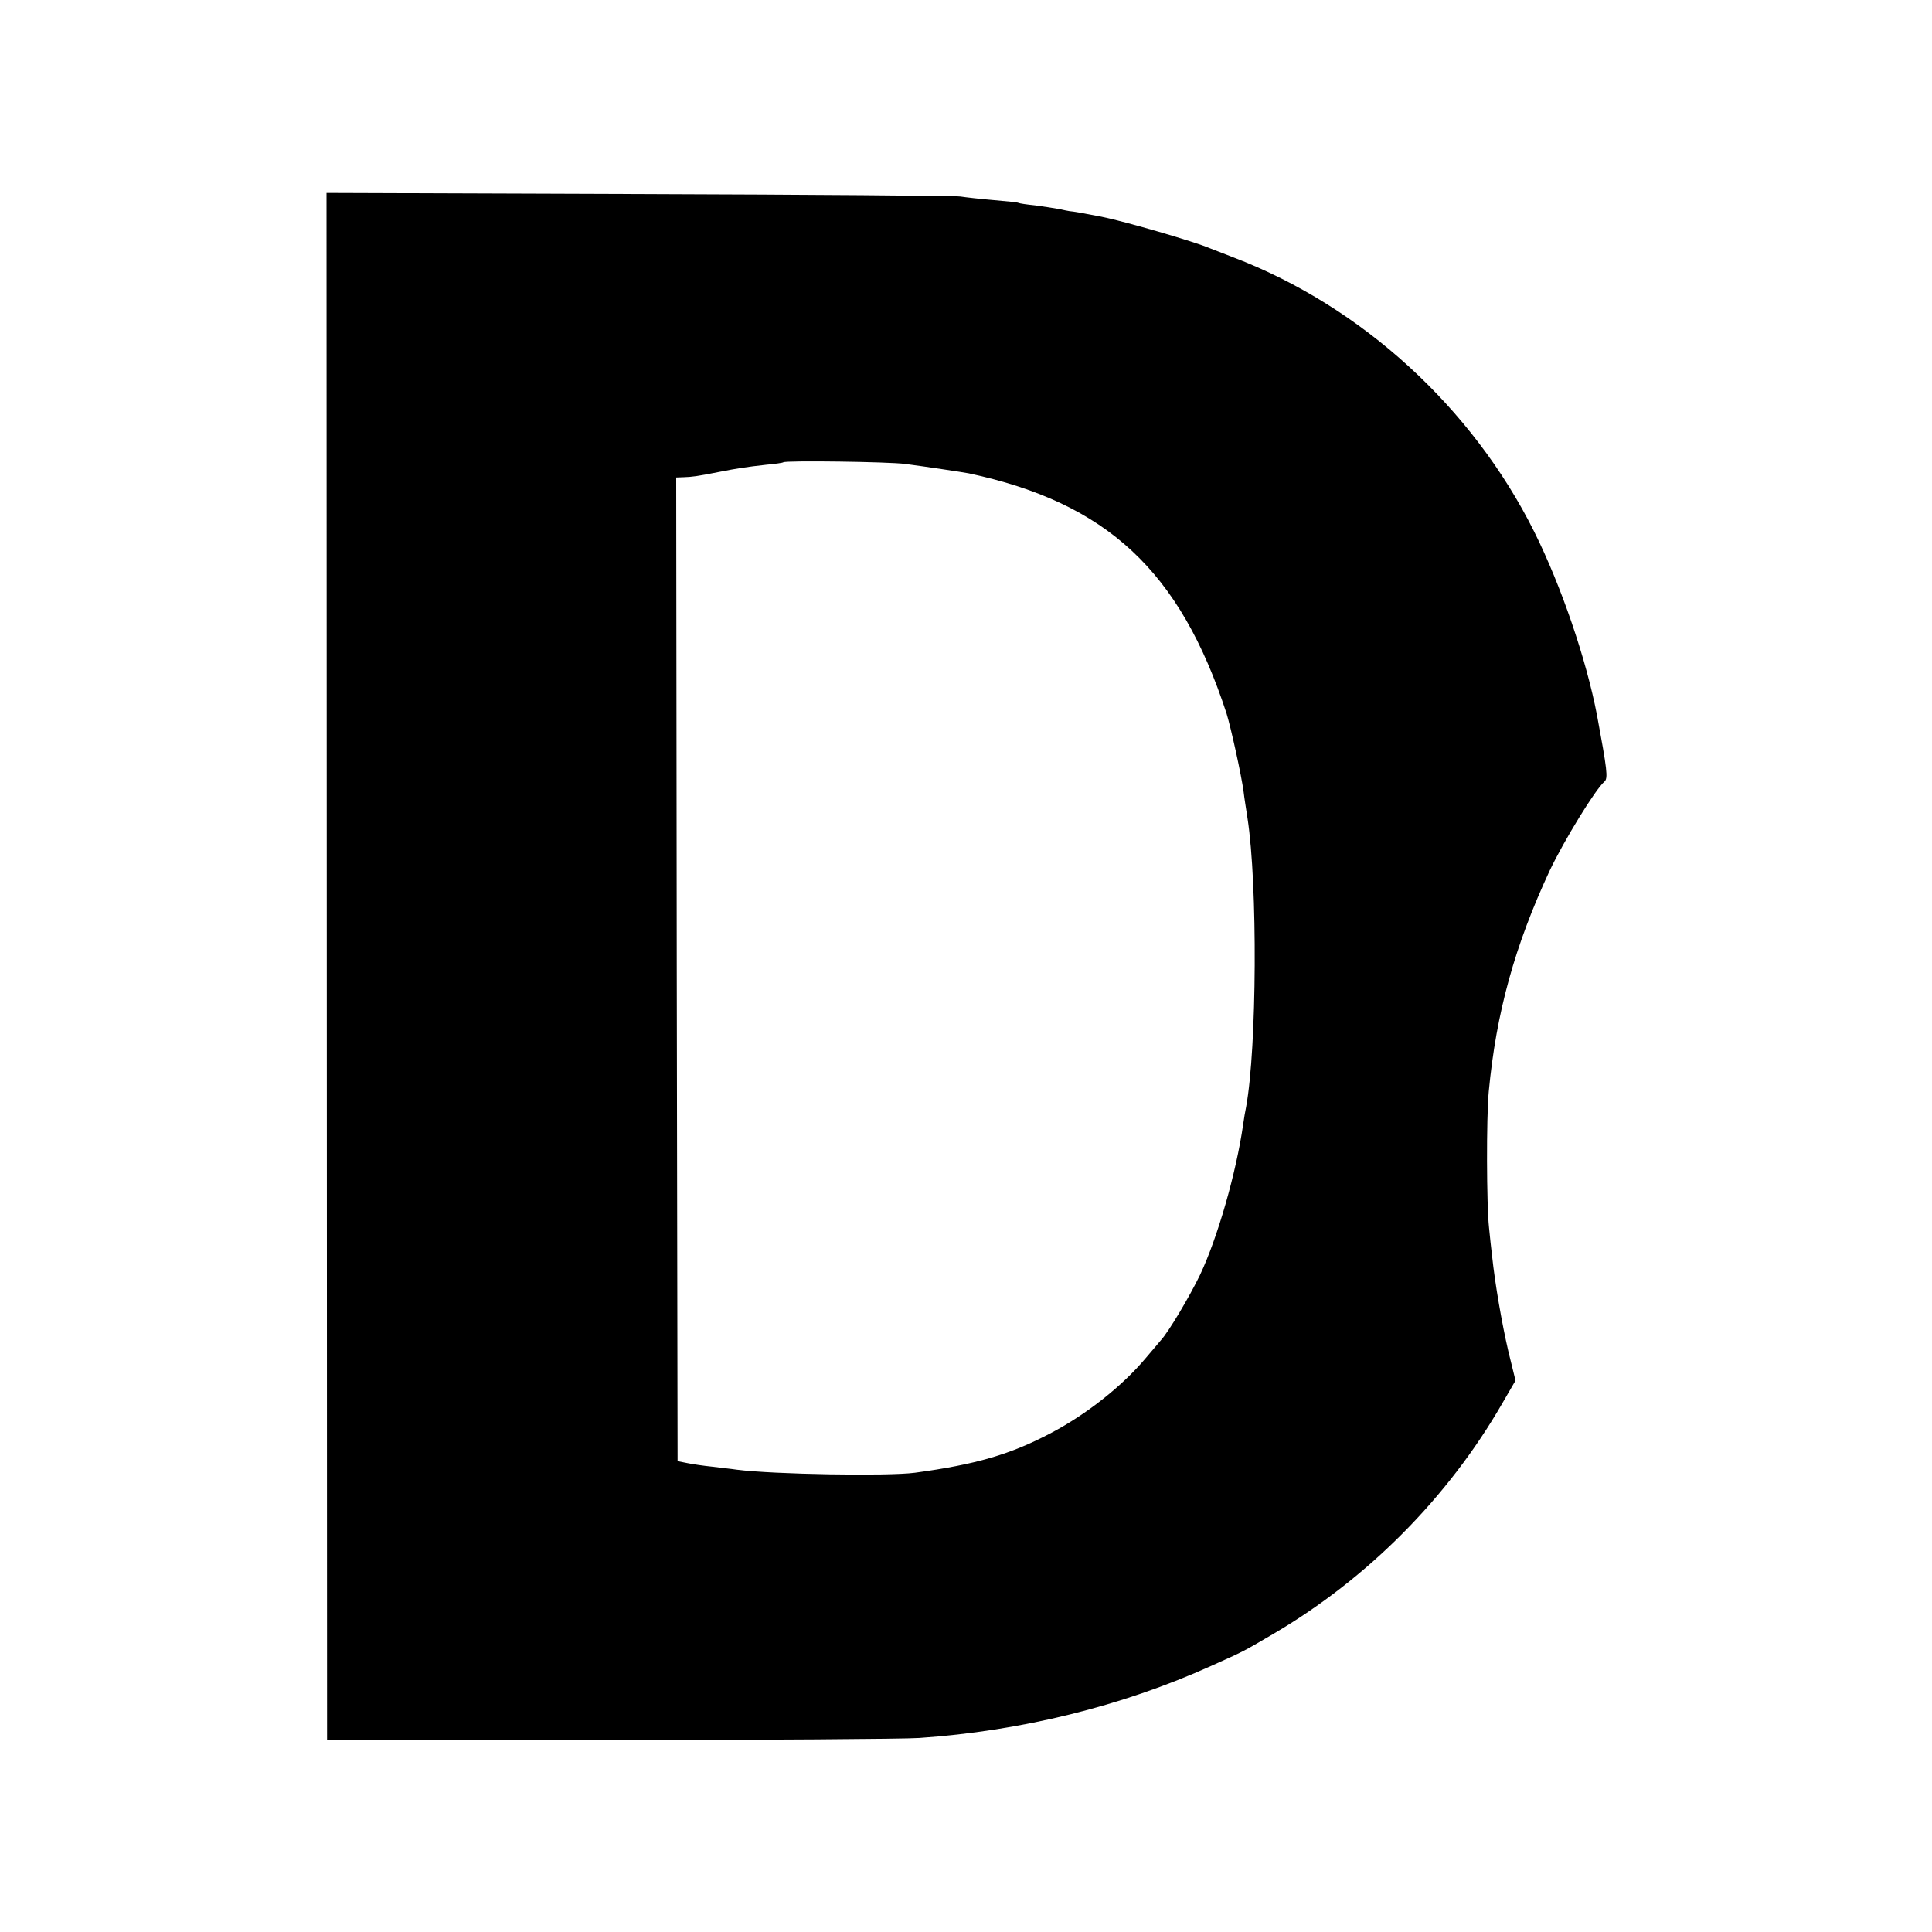
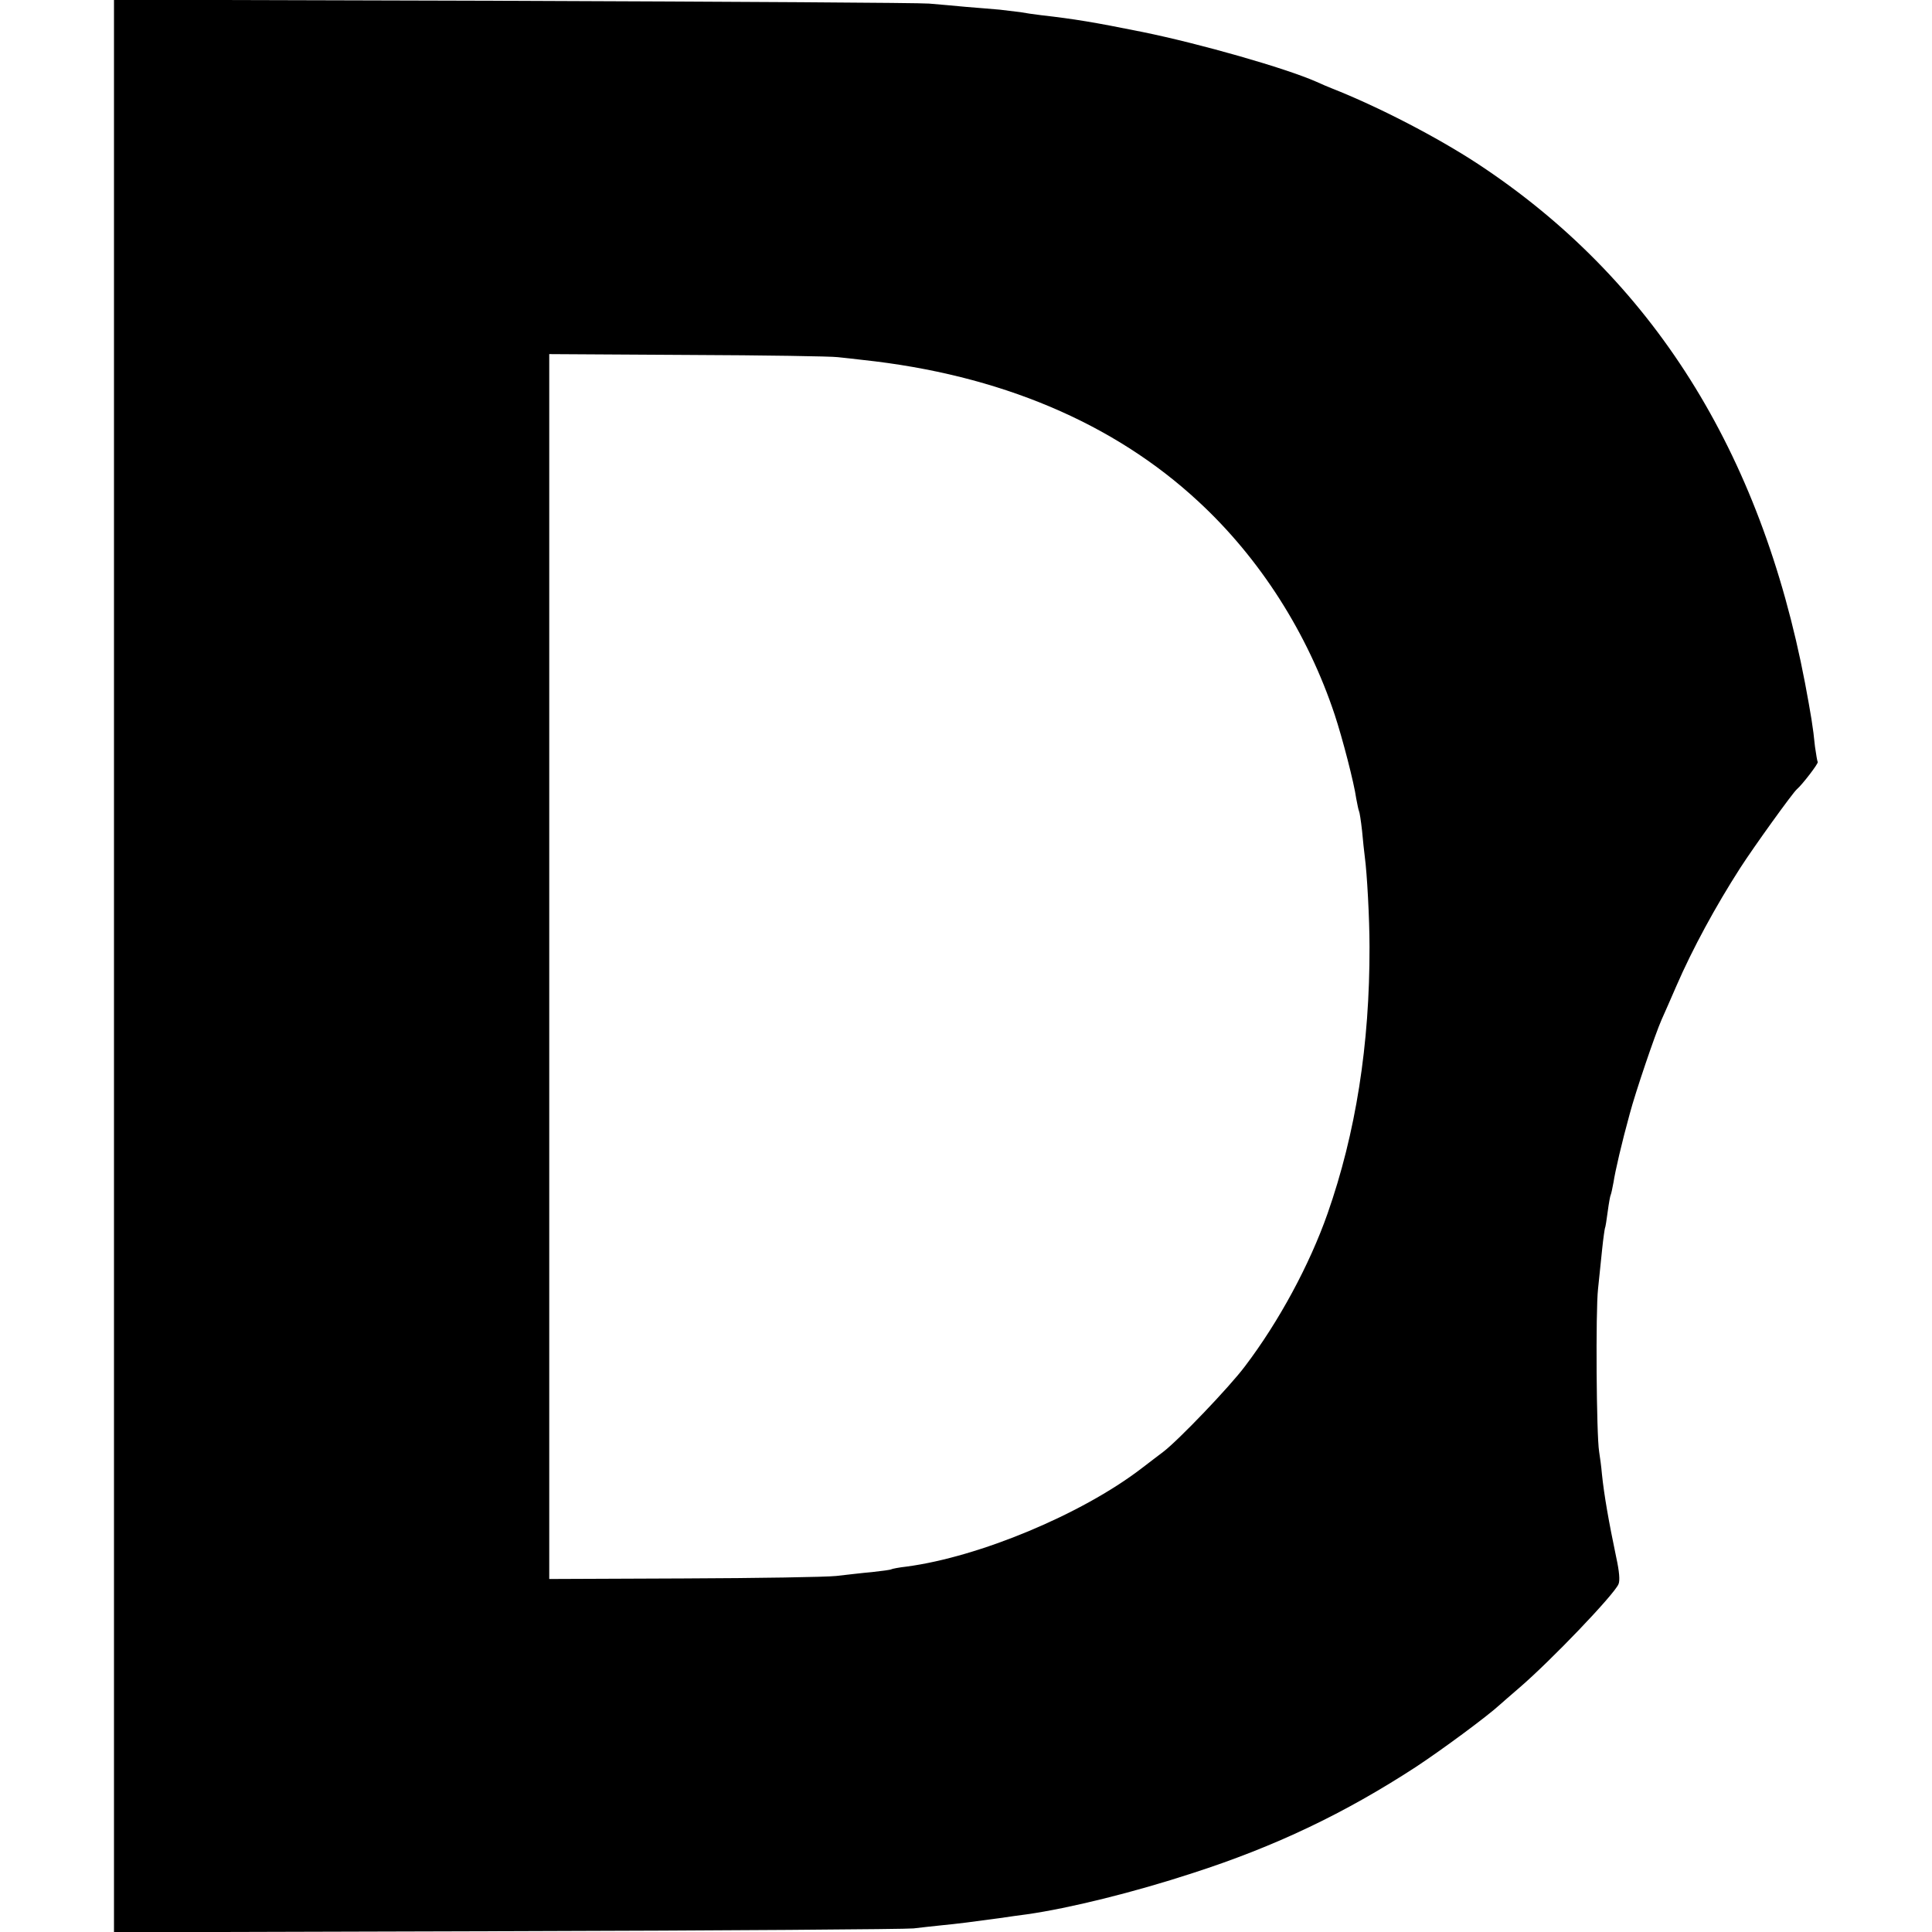
- <svg xmlns="http://www.w3.org/2000/svg" version="1" width="933.333" height="933.333" viewBox="0 0 700 700">
-   <path d="M118.4 350.2l.1 280.3h102c56.1-.1 106.8-.4 112.6-.8 36.7-2.5 73.4-11.5 105.7-26.1 12-5.4 11.1-4.9 22.7-11.7 34-20 63.1-49.2 82.9-83.6l4.7-8.1-2.6-10.6c-2.3-9.9-4.8-24.2-5.9-34.6-.3-2.5-.8-7-1.1-10.2-.9-8.1-1-39.9-.1-49.3 2.7-28.6 9.4-52.8 22.1-80.1 5.3-11.1 16.6-29.5 19.8-32.2 1.4-1.2 1-4.2-2.7-24.2-3.9-20.2-12.9-46.6-22.7-66.3-22.5-45.1-62.6-81.7-108.9-99.4-3.6-1.4-7.4-2.9-8.5-3.3-5.8-2.5-31-9.8-39.5-11.5-5.2-1-10.6-2-11.5-2-.5-.1-2.3-.4-4-.8-1.6-.3-5.5-.9-8.5-1.3-3-.3-5.7-.7-6-.9-.3-.2-4.3-.6-9-1s-10.1-1-12-1.3c-1.9-.3-54.4-.7-116.6-.9l-113.1-.4.1 280.3zM328 168.1c7.7 1 20.9 3 23 3.4 50.1 10.7 76.5 35.3 93.4 87 1.6 5.2 5.4 22.4 6.2 28.5.2 1.9.9 6.2 1.4 9.5 3.7 24.1 3.4 83-.5 104.5-.3 1.4-.8 4.3-1.1 6.5-2.5 17.5-9.3 41.1-15.6 54.4-3.7 7.7-11.4 20.7-14.2 23.7-.6.7-3.1 3.7-5.6 6.6-8.4 10-21.3 20.2-34 26.9-14.9 7.9-27.4 11.5-49.5 14.5-9.8 1.3-51.3.6-64.5-1.1-1.9-.3-6-.7-9-1.1-3-.3-7.1-.9-9-1.3l-3.5-.7-.3-178.2L245 173l2.7-.1c3-.1 4.8-.3 12.8-1.9 6.6-1.3 9.8-1.8 17-2.6 3.3-.3 6.1-.7 6.3-.9.8-.7 38.3-.2 44.2.6z" />
+ <svg xmlns="http://www.w3.org/2000/svg" version="1.0" width="700pt" height="700pt" viewBox="0 0 700 700" preserveAspectRatio="xMidYMid meet">
+   <g transform="translate(0,700) scale(0.1,-0.1)" fill="#000000" stroke="none">
+     <path d="M413 3500 l0 -3501 1426 4 c784 2 1446 7 1471 10 25 3 69 8 99 11 62 6 116 13 211 26 36 5 81 12 100 14 155 22 389 80 600 149 301 97 552 217 810 385 94 62 257 182 306 227 6 5 37 33 69 60 115 99 341 335 359 375 6 13 3 47 -8 97 -27 129 -44 225 -52 303 -2 25 -7 61 -10 80 -10 60 -13 511 -4 590 4 41 11 107 15 145 4 39 9 72 10 75 2 3 6 30 10 60 4 30 9 58 11 61 2 4 6 24 10 45 6 40 30 144 59 249 20 76 92 288 115 340 10 22 34 77 54 123 59 136 143 290 231 427 51 79 190 272 205 285 20 17 79 94 76 99 -2 3 -6 29 -10 56 -7 72 -15 117 -36 230 -161 842 -554 1465 -1185 1881 -148 97 -360 207 -530 274 -11 4 -36 15 -56 24 -114 50 -419 137 -629 180 -179 36 -246 47 -368 61 -26 3 -59 8 -75 11 -15 2 -49 6 -75 9 -26 2 -80 7 -121 10 -40 4 -101 9 -135 12 -33 3 -712 7 -1507 10 l-1446 4 0 -3501z m2622 2206 c22 -2 63 -7 90 -10 496 -53 910 -228 1217 -513 224 -207 396 -478 494 -773 28 -85 70 -246 78 -304 4 -21 8 -41 10 -45 2 -3 7 -35 11 -71 3 -36 8 -78 10 -95 8 -59 17 -222 17 -325 1 -355 -50 -676 -152 -967 -65 -185 -176 -391 -299 -553 -56 -75 -241 -268 -296 -310 -11 -8 -47 -36 -80 -61 -217 -166 -587 -320 -850 -355 -27 -3 -53 -8 -56 -10 -3 -2 -34 -6 -70 -10 -35 -3 -93 -10 -129 -14 -36 -4 -284 -8 -552 -9 l-488 -2 0 2219 0 2219 503 -3 c276 -1 520 -5 542 -8z" />
+   </g>
</svg>
